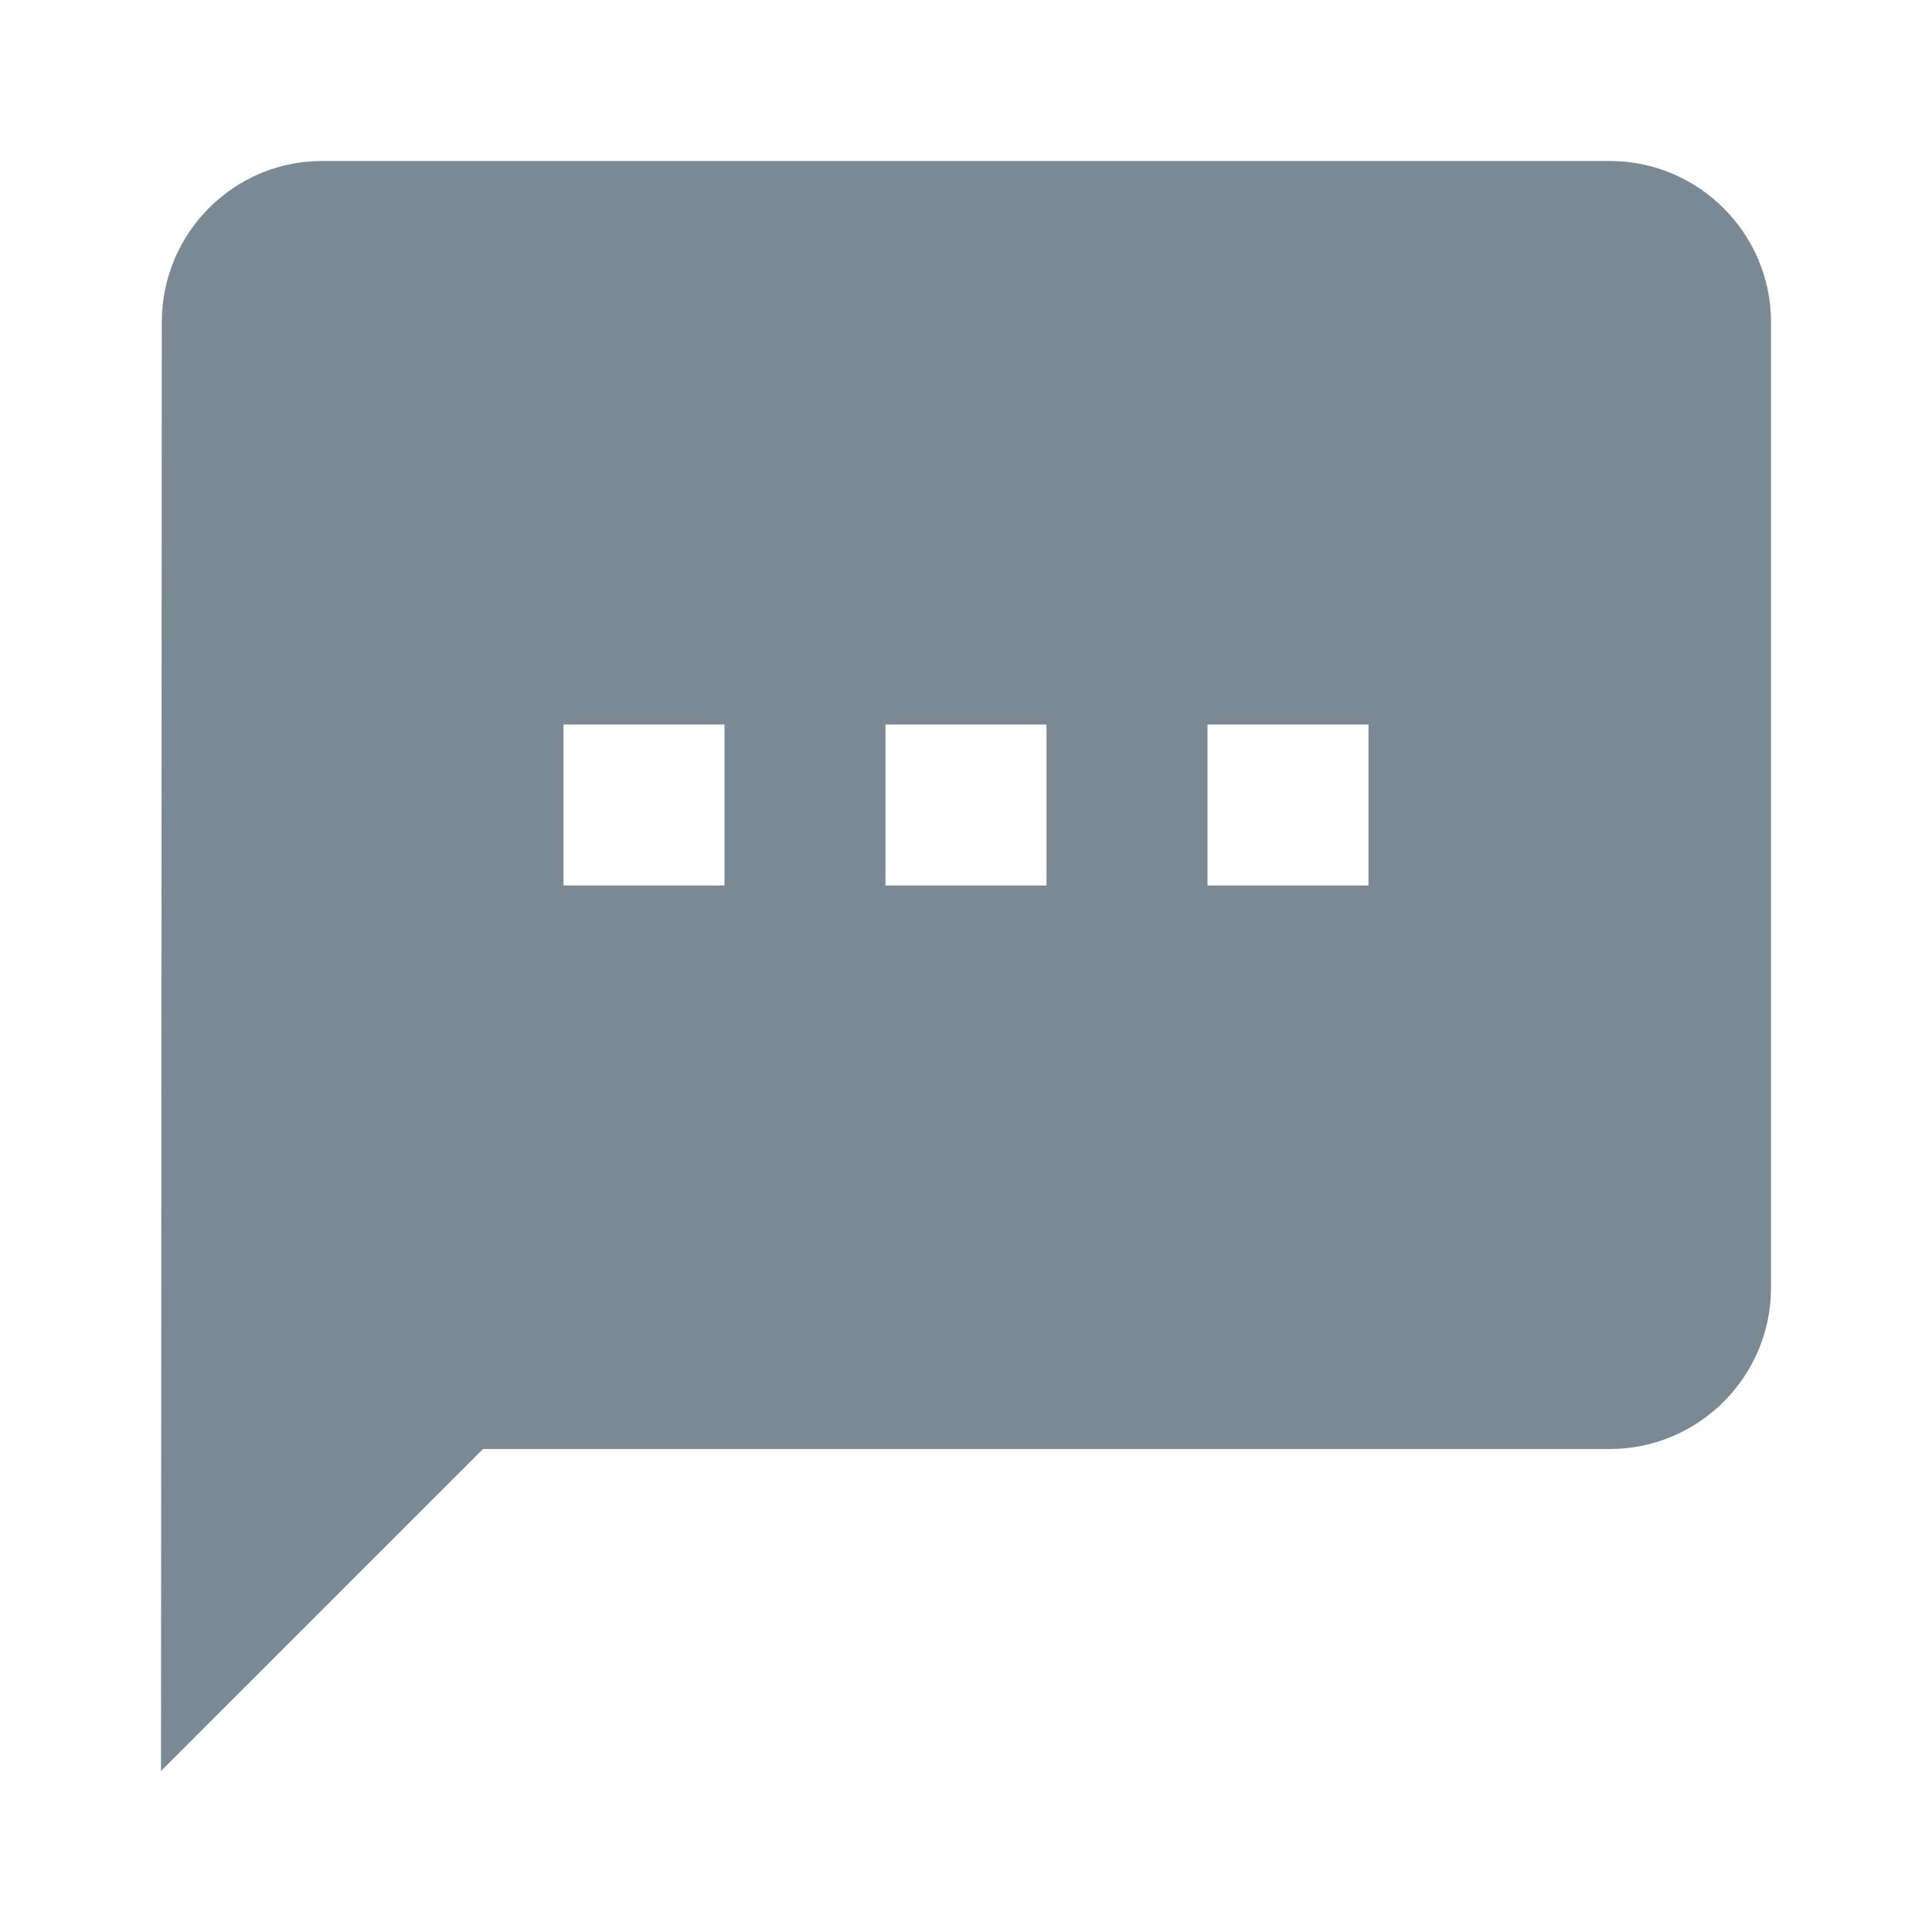
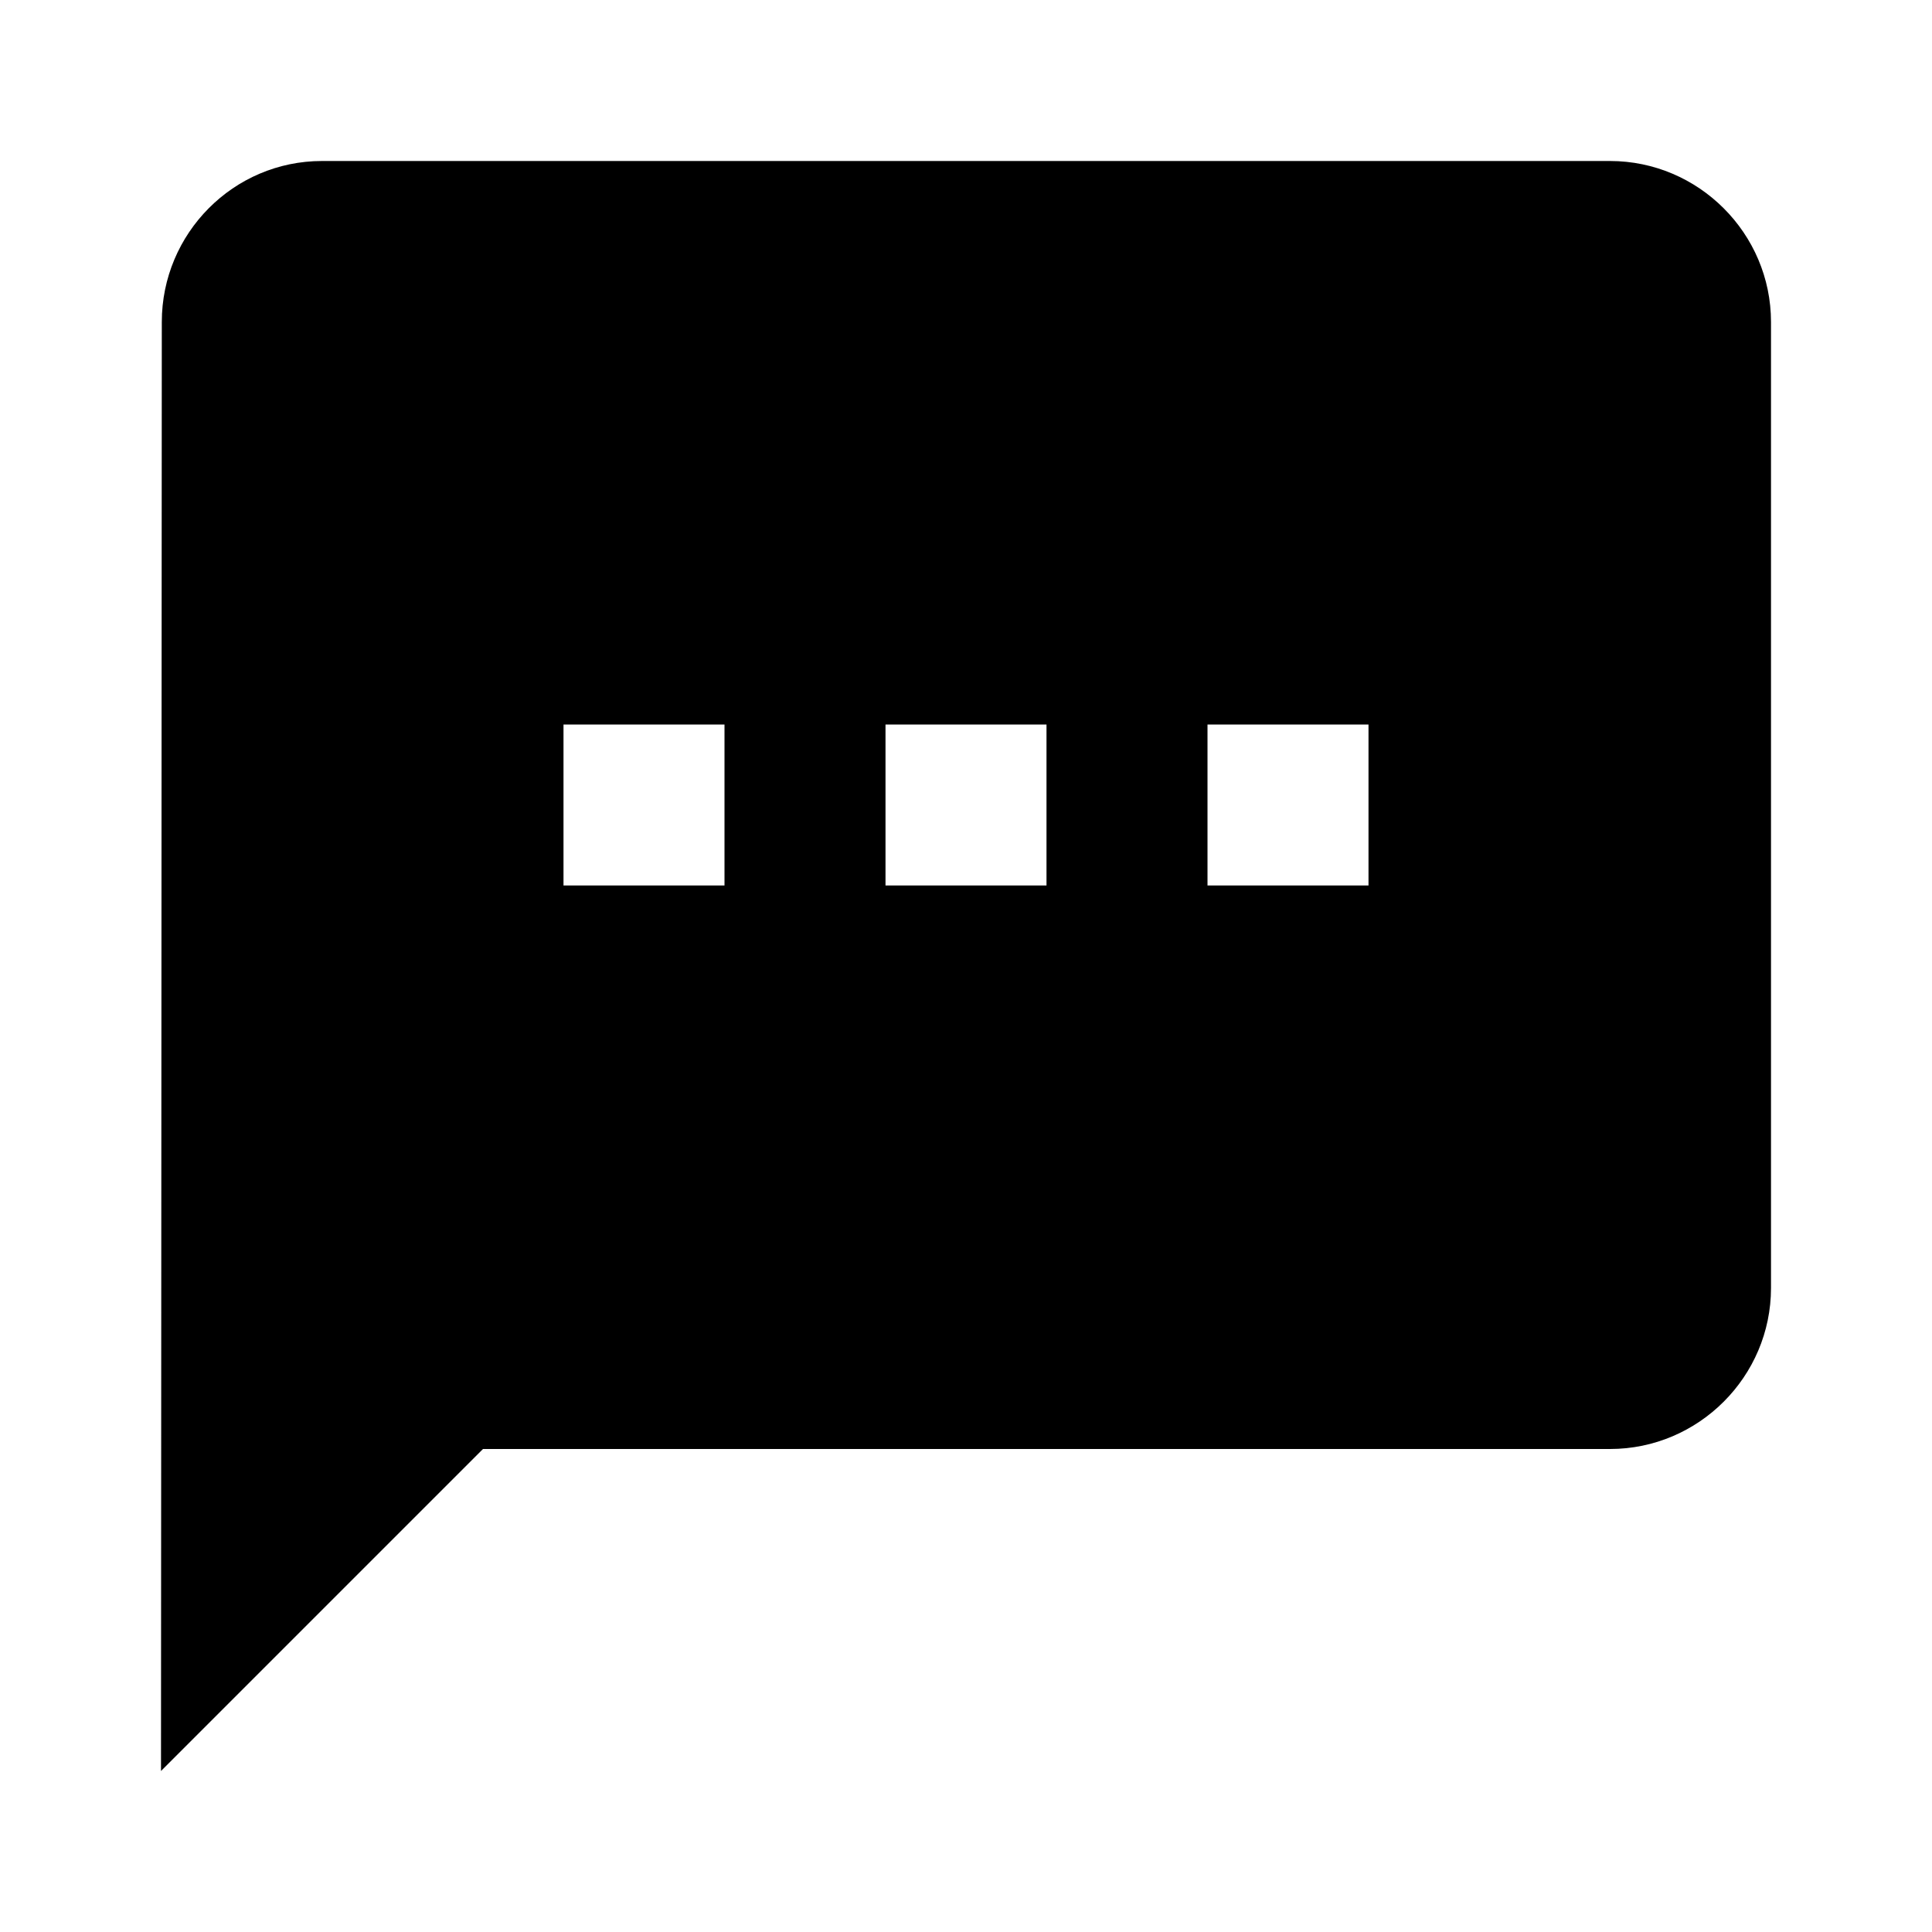
- <svg xmlns="http://www.w3.org/2000/svg" fill="#7b8995" height="24" viewBox="0 0 24 24" width="24">
+ <svg xmlns="http://www.w3.org/2000/svg" height="24" viewBox="0 0 24 24" width="24">
  <path d="M20 2H4c-1.1 0-1.99.9-1.99 2L2 22l4-4h14c1.1 0 2-.9 2-2V4c0-1.1-.9-2-2-2zM9 11H7V9h2v2zm4 0h-2V9h2v2zm4 0h-2V9h2v2z" />
  <path d="M0 0h24v24H0z" fill="none" />
</svg>
